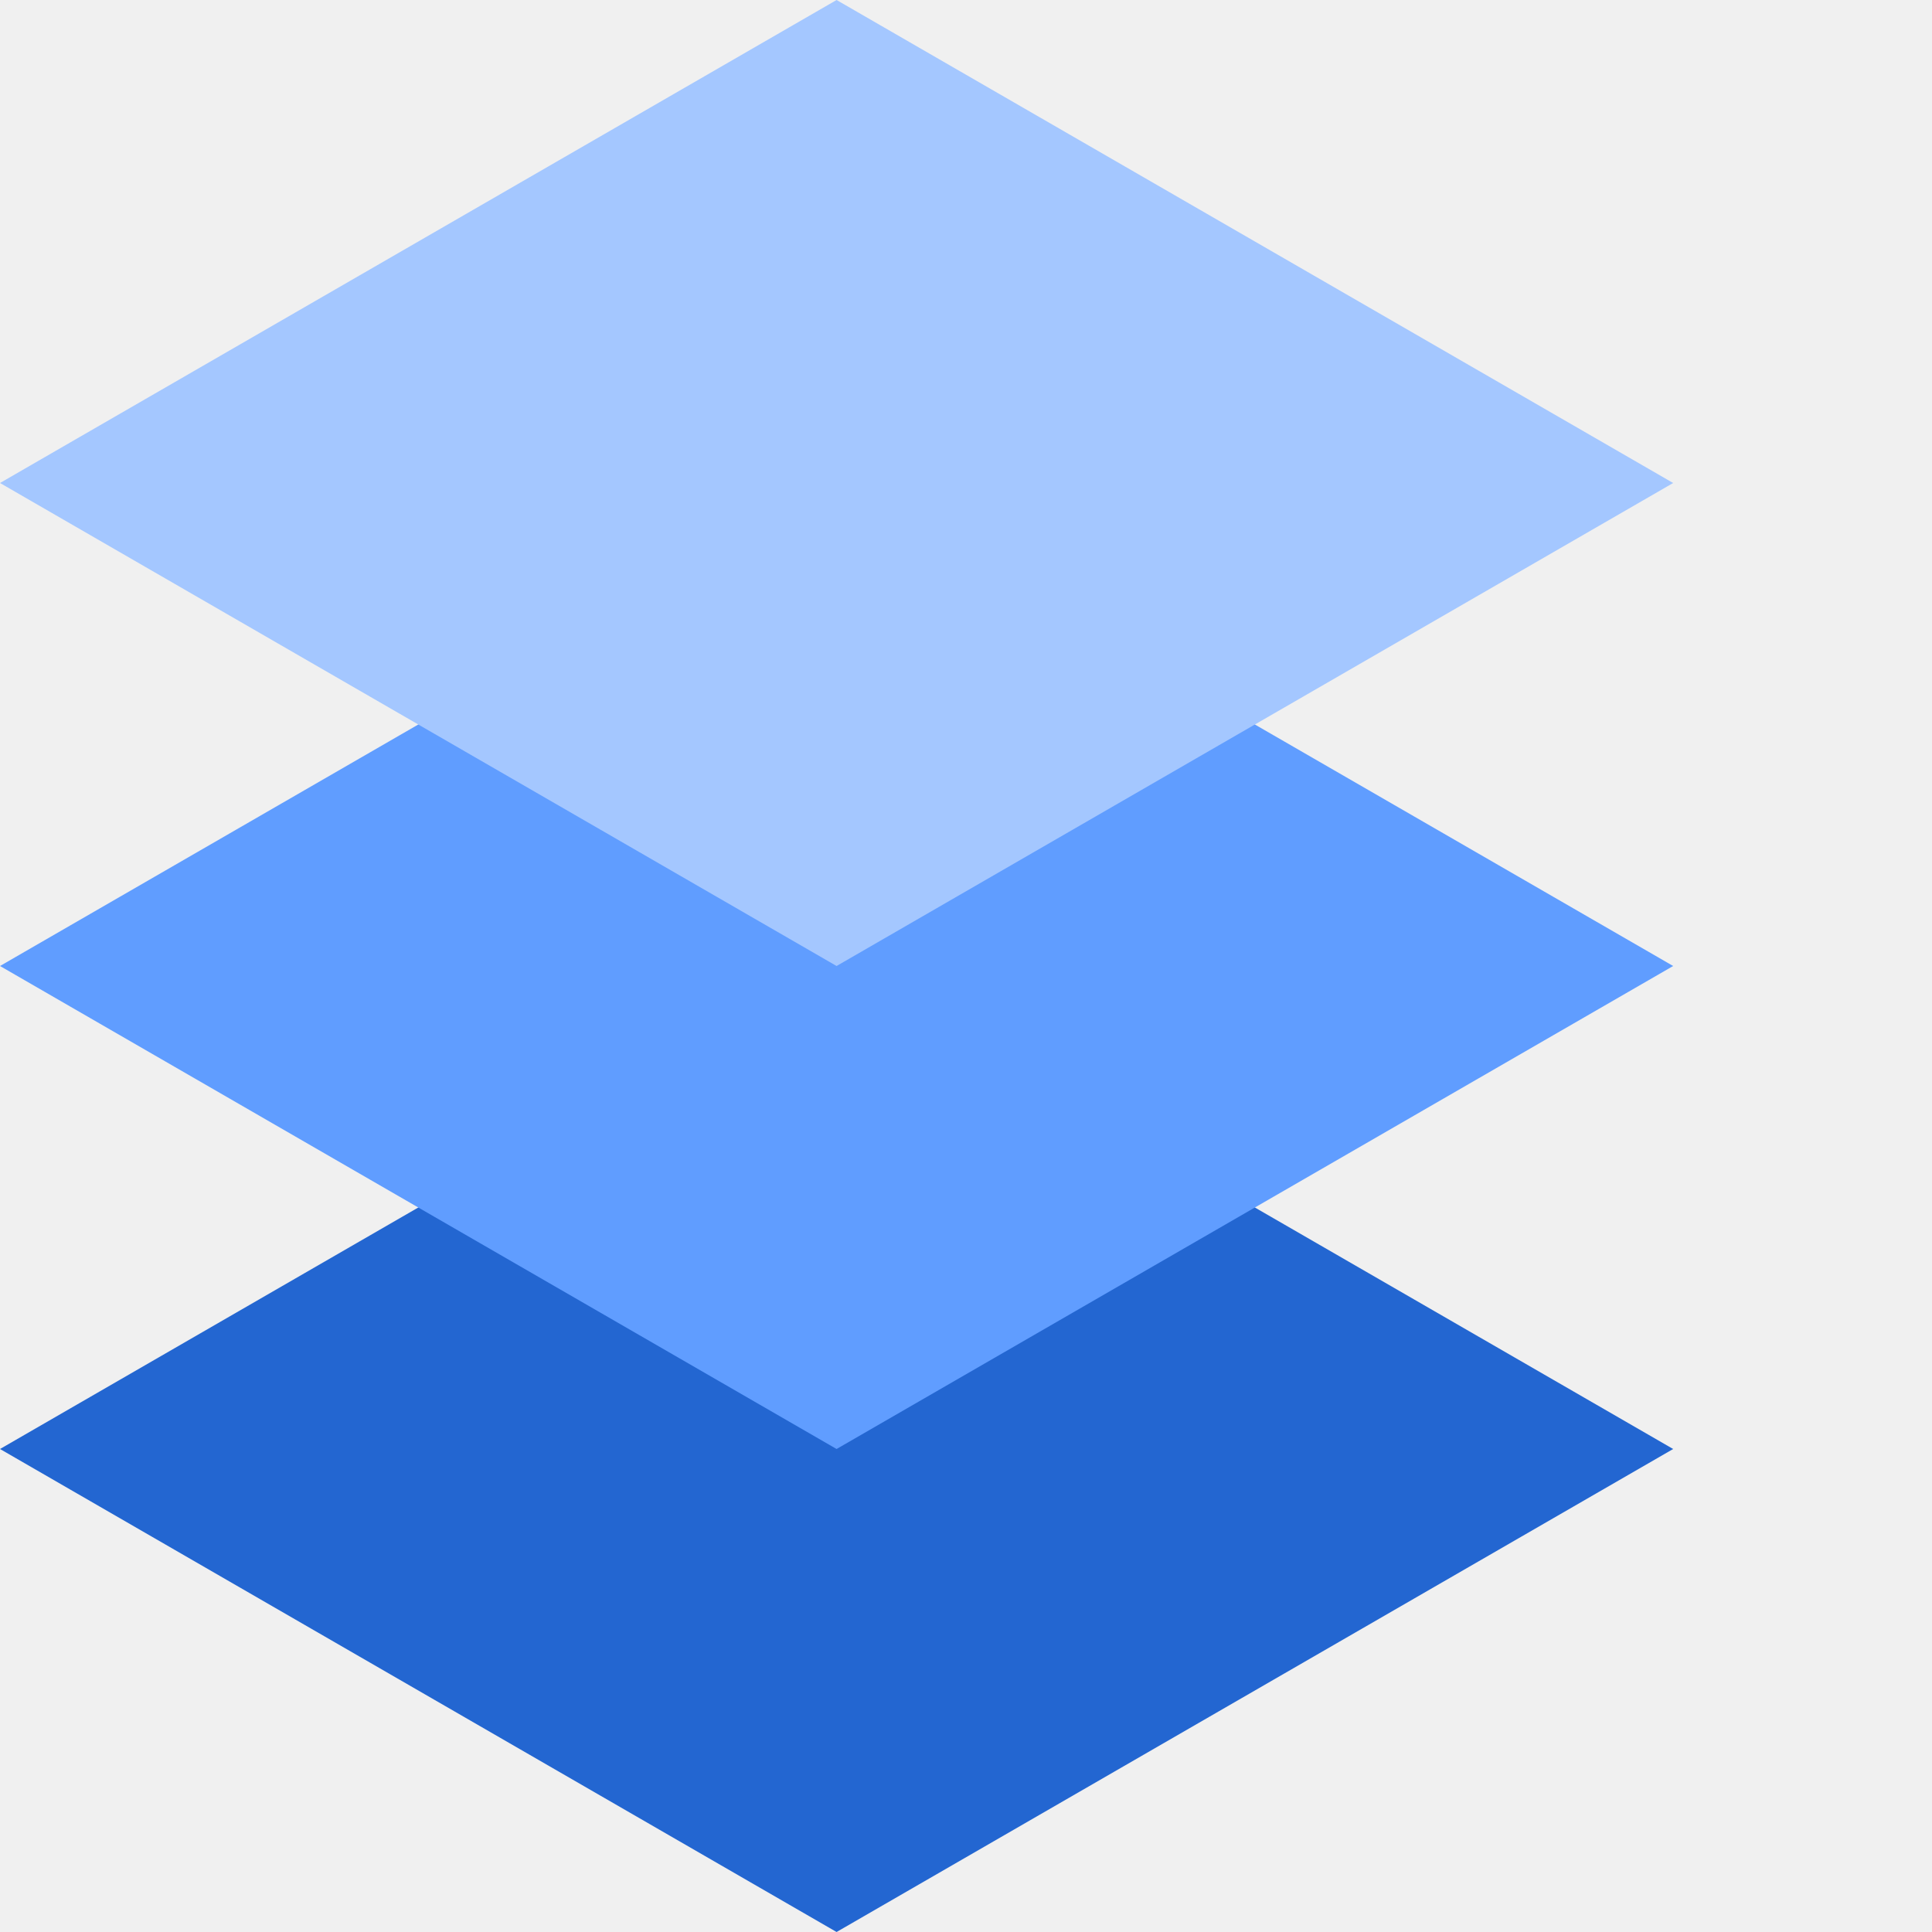
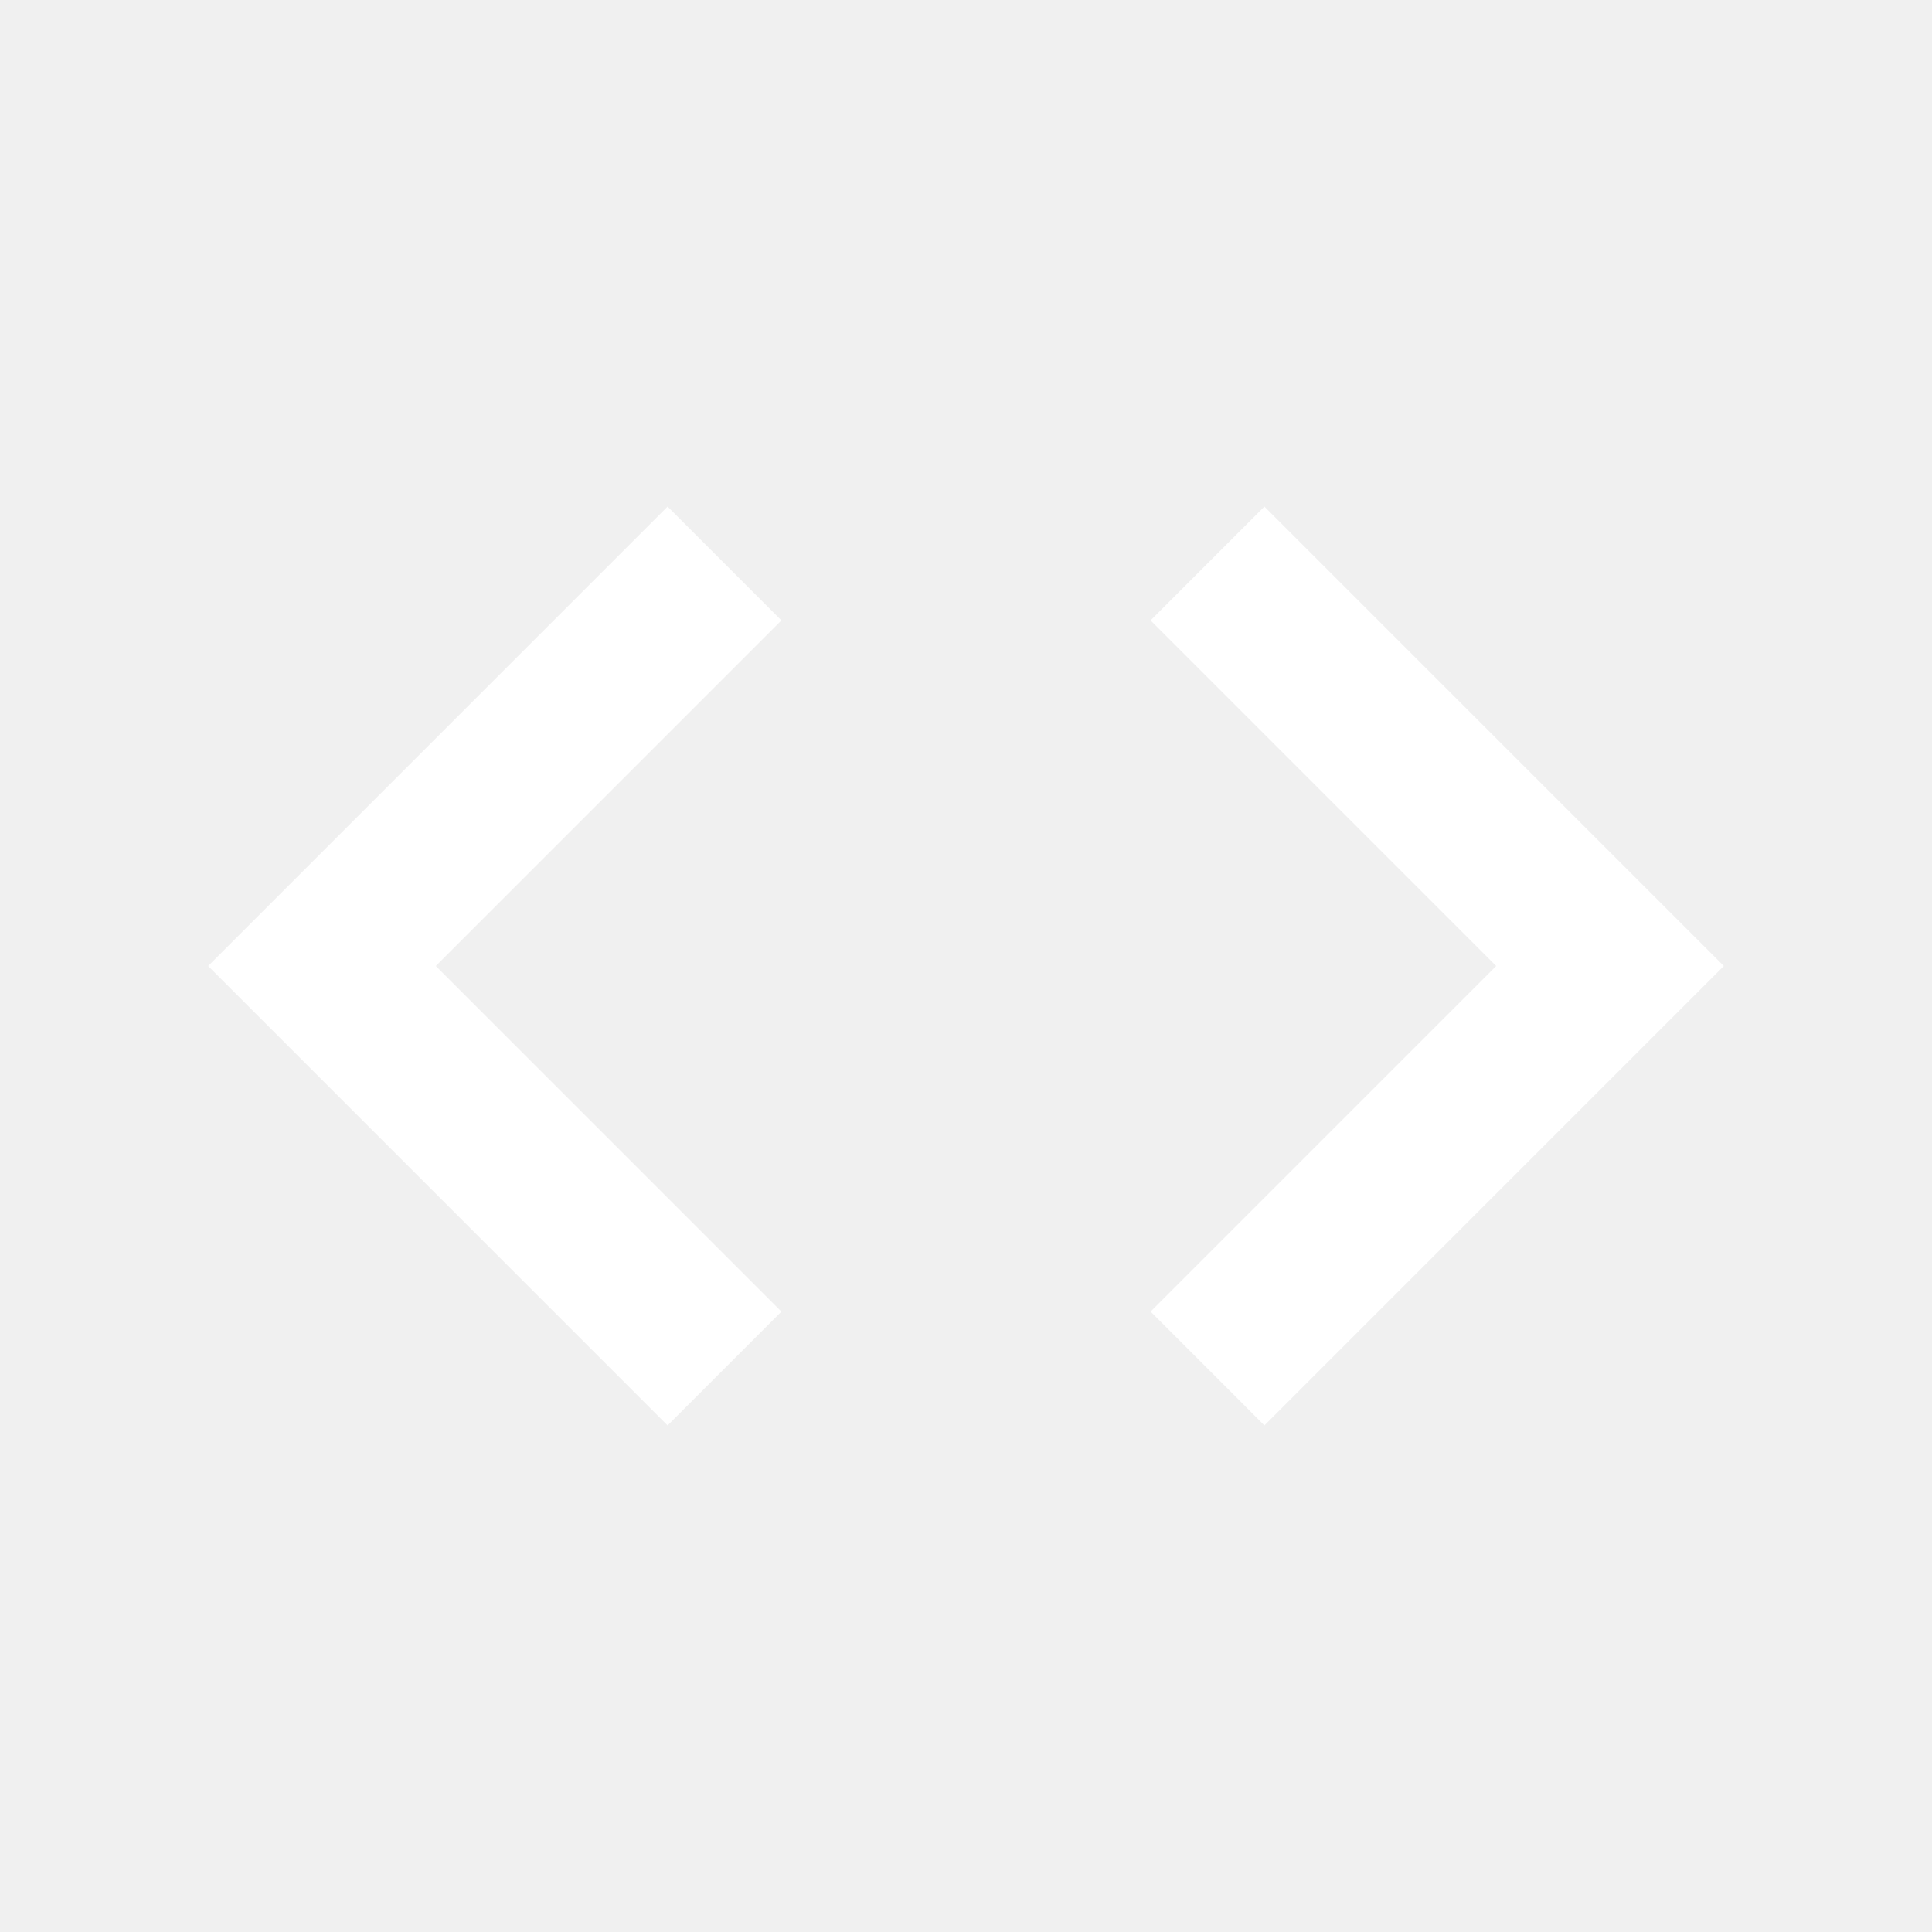
- <svg xmlns="http://www.w3.org/2000/svg" version="1.1" width="256" height="256" viewbox="0 0 949 256">
-   <path fill="#2366d1" d="M110.851 128L221.703 192L110.851 256L0 192Z" />
-   <path fill="#609dff" d="M110.851 64L221.703 128L110.851 192L0 128Z" />
-   <path fill="#a4c7ff" d="M110.851 0L221.703 64L110.851 128L0 64Z" />
+ <svg xmlns="http://www.w3.org/2000/svg" width="24" height="24" viewBox="0 0 24 24">
+   <path fill="#ffffff" d="M8.293 6.293L2.586 12 8.293 17.707 9.707 16.293 5.414 12 9.707 7.707zM15.707 17.707L21.414 12 15.707 6.293 14.293 7.707 18.586 12 14.293 16.293z" />
</svg>
